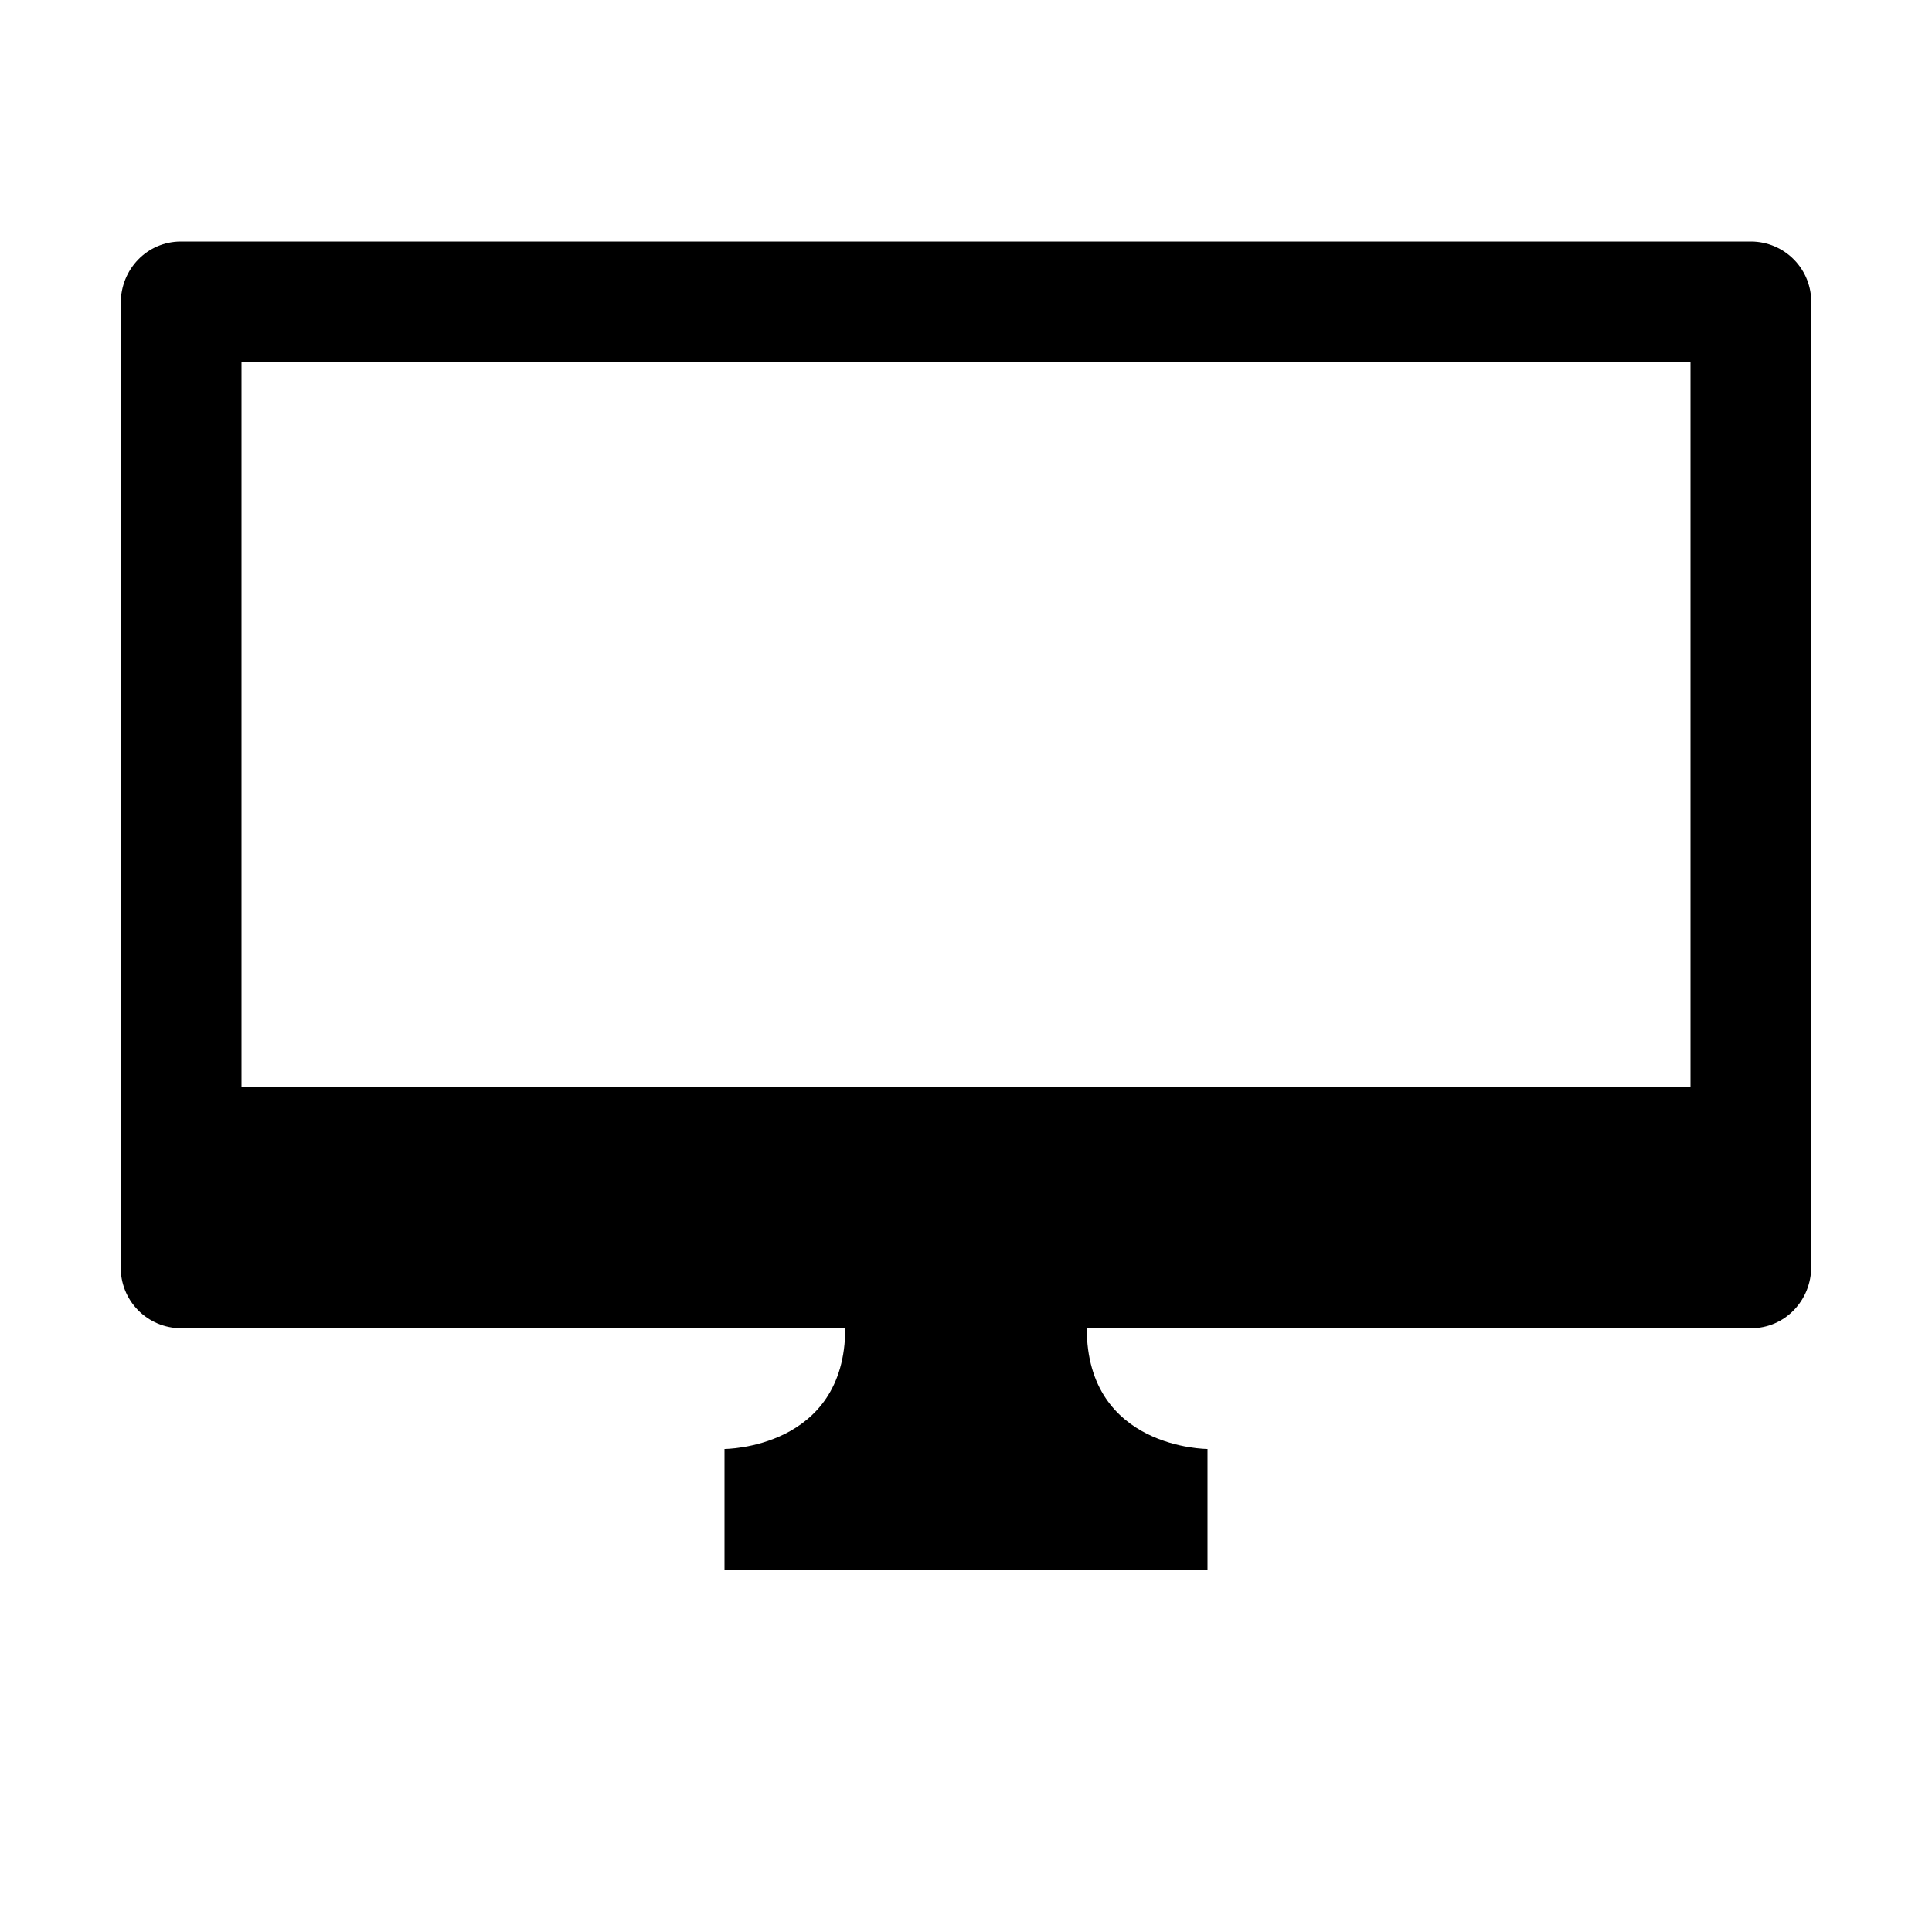
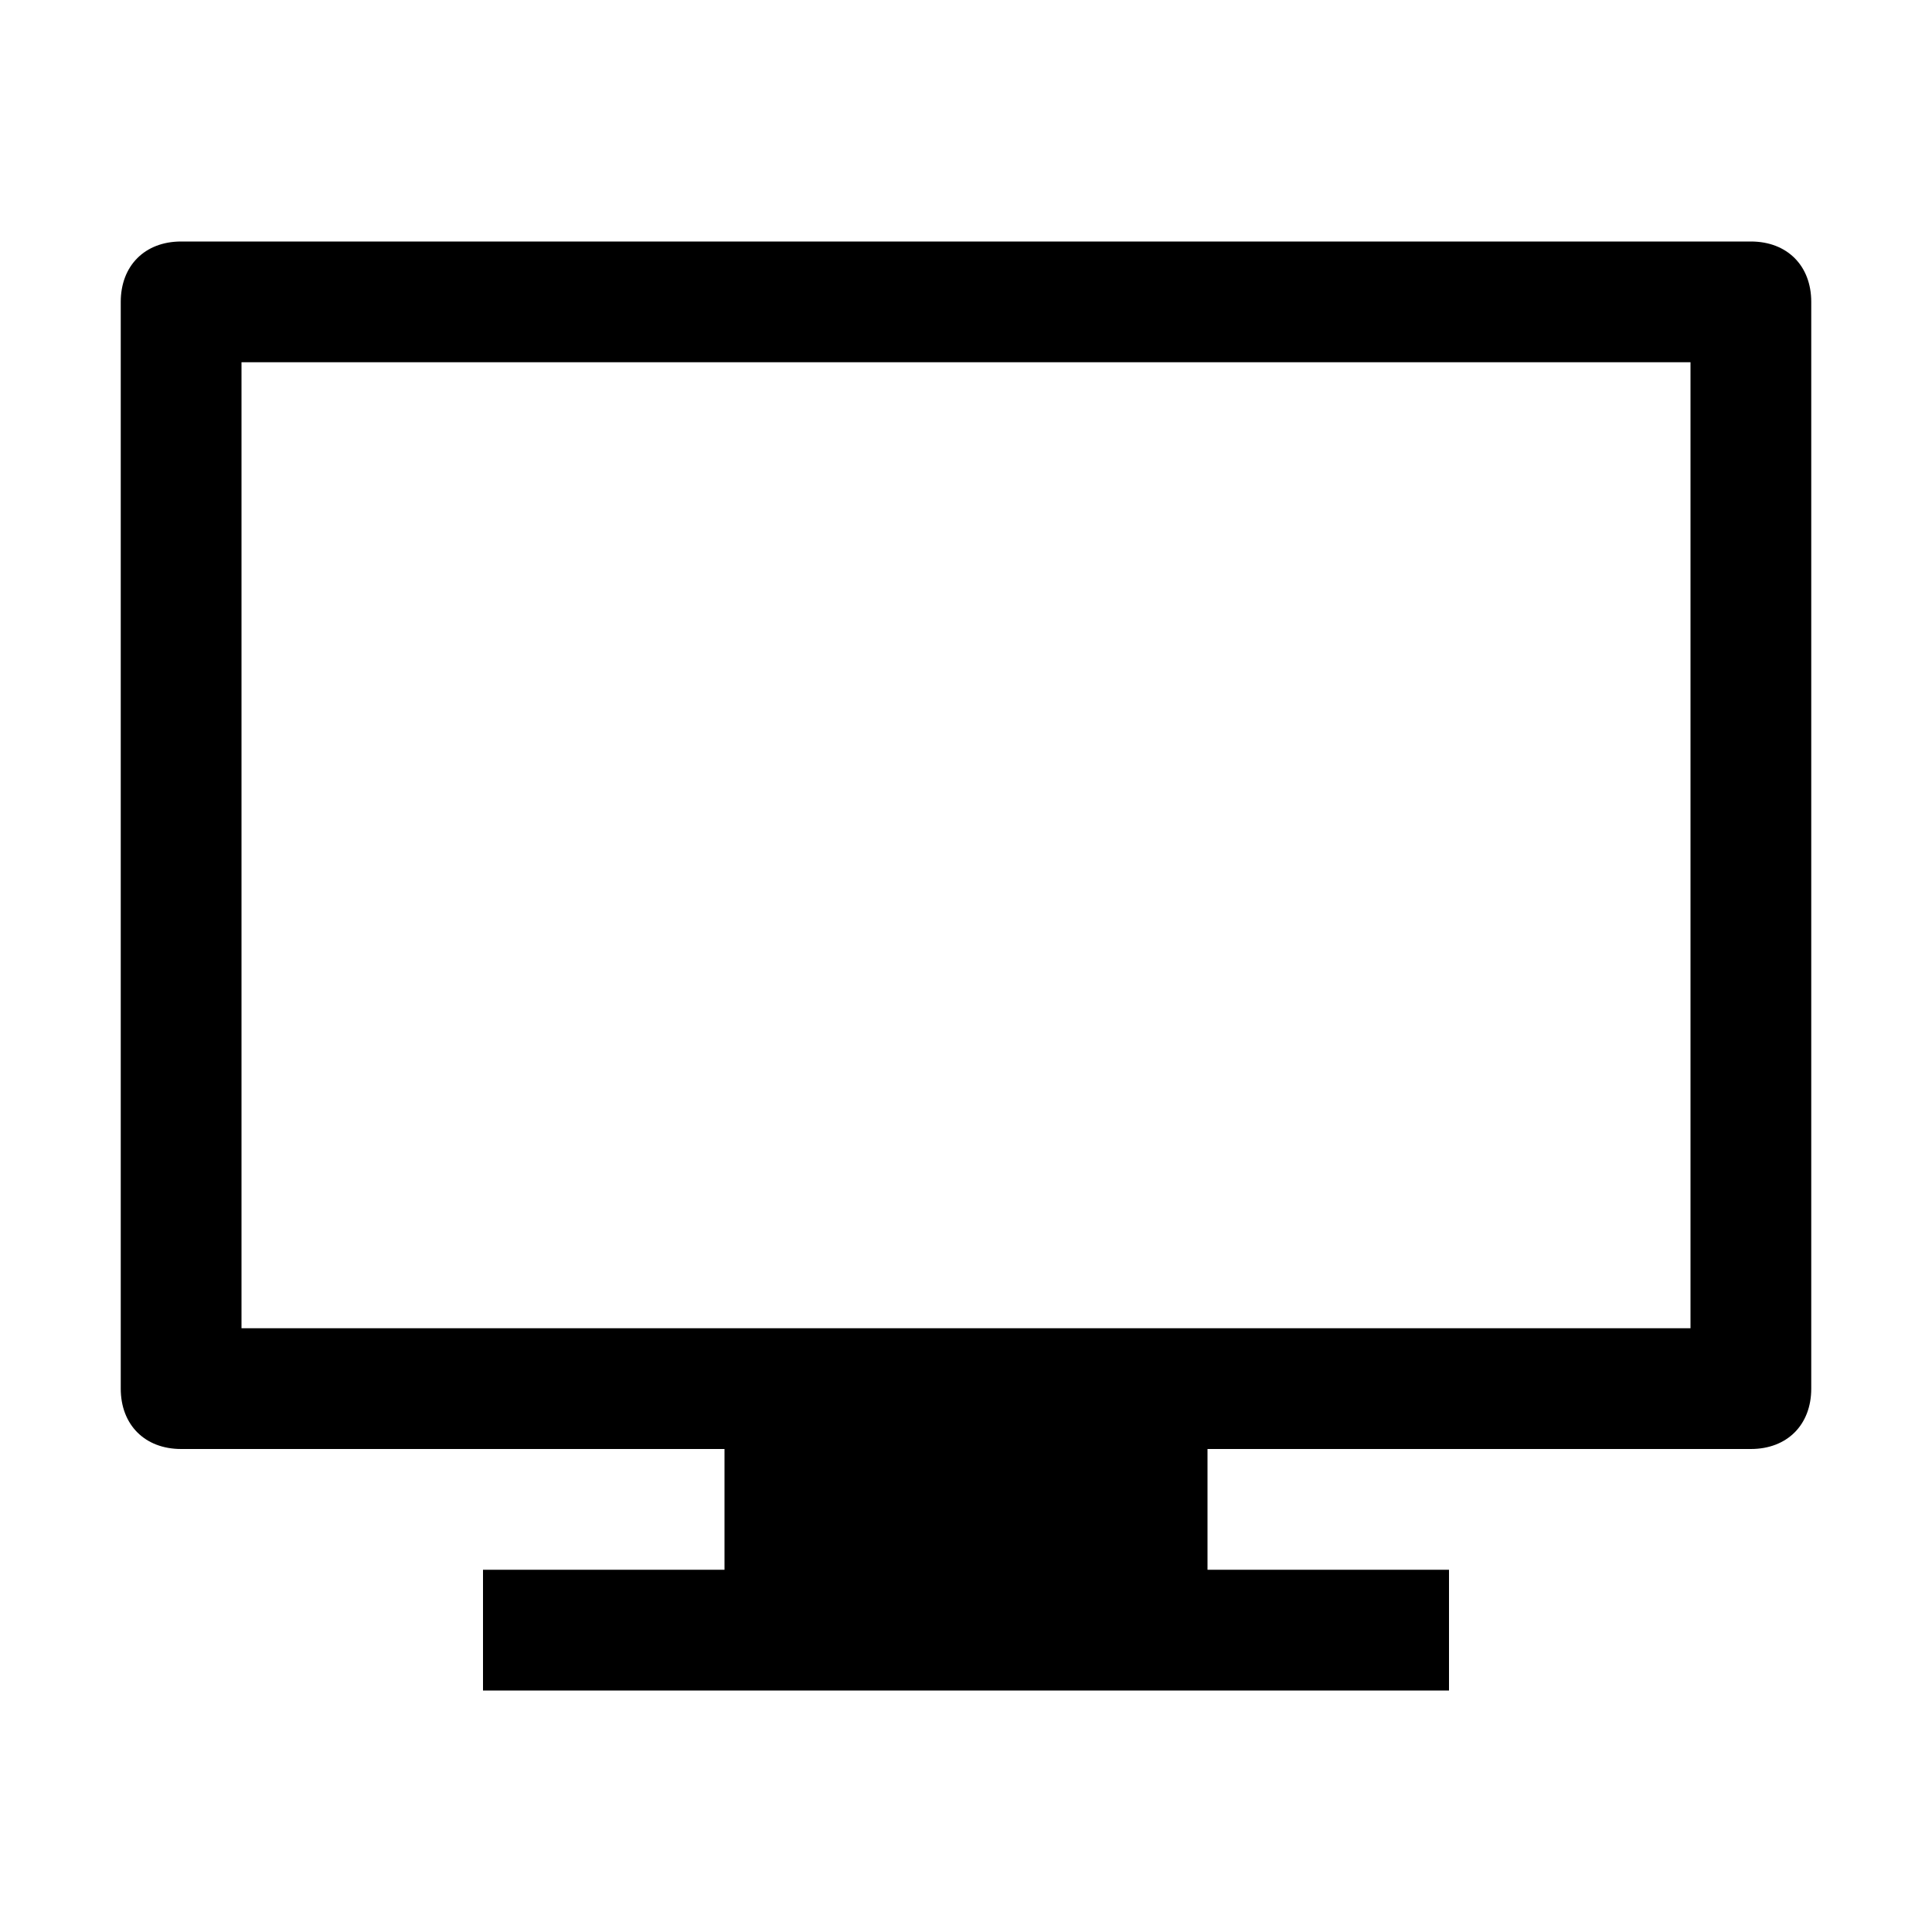
<svg xmlns="http://www.w3.org/2000/svg" viewBox="0 0 16 16">
-   <path d="M1 2.51c0-.282.22-.51.498-.51h13.004a.5.5 0 0 1 .498.51v7.98c0 .282-.22.51-.498.51H1.498A.5.5 0 0 1 1 10.49V2.51zM2 3h12v6H2V3zm5 8c0 1-1 1-1 1v1h4v-1s-1 0-1-1H7z" class="icon-color" fill-rule="evenodd" />
+   <path d="M14.5 2h-13c-.3 0-.5.2-.5.5v9c0 .3.2.5.5.5H6v1H4v1h8v-1h-2v-1h4.5c.3 0 .5-.2.5-.5v-9c0-.3-.2-.5-.5-.5zm-.5 9H2V3h12v8z" class="icon-color" />
</svg>
